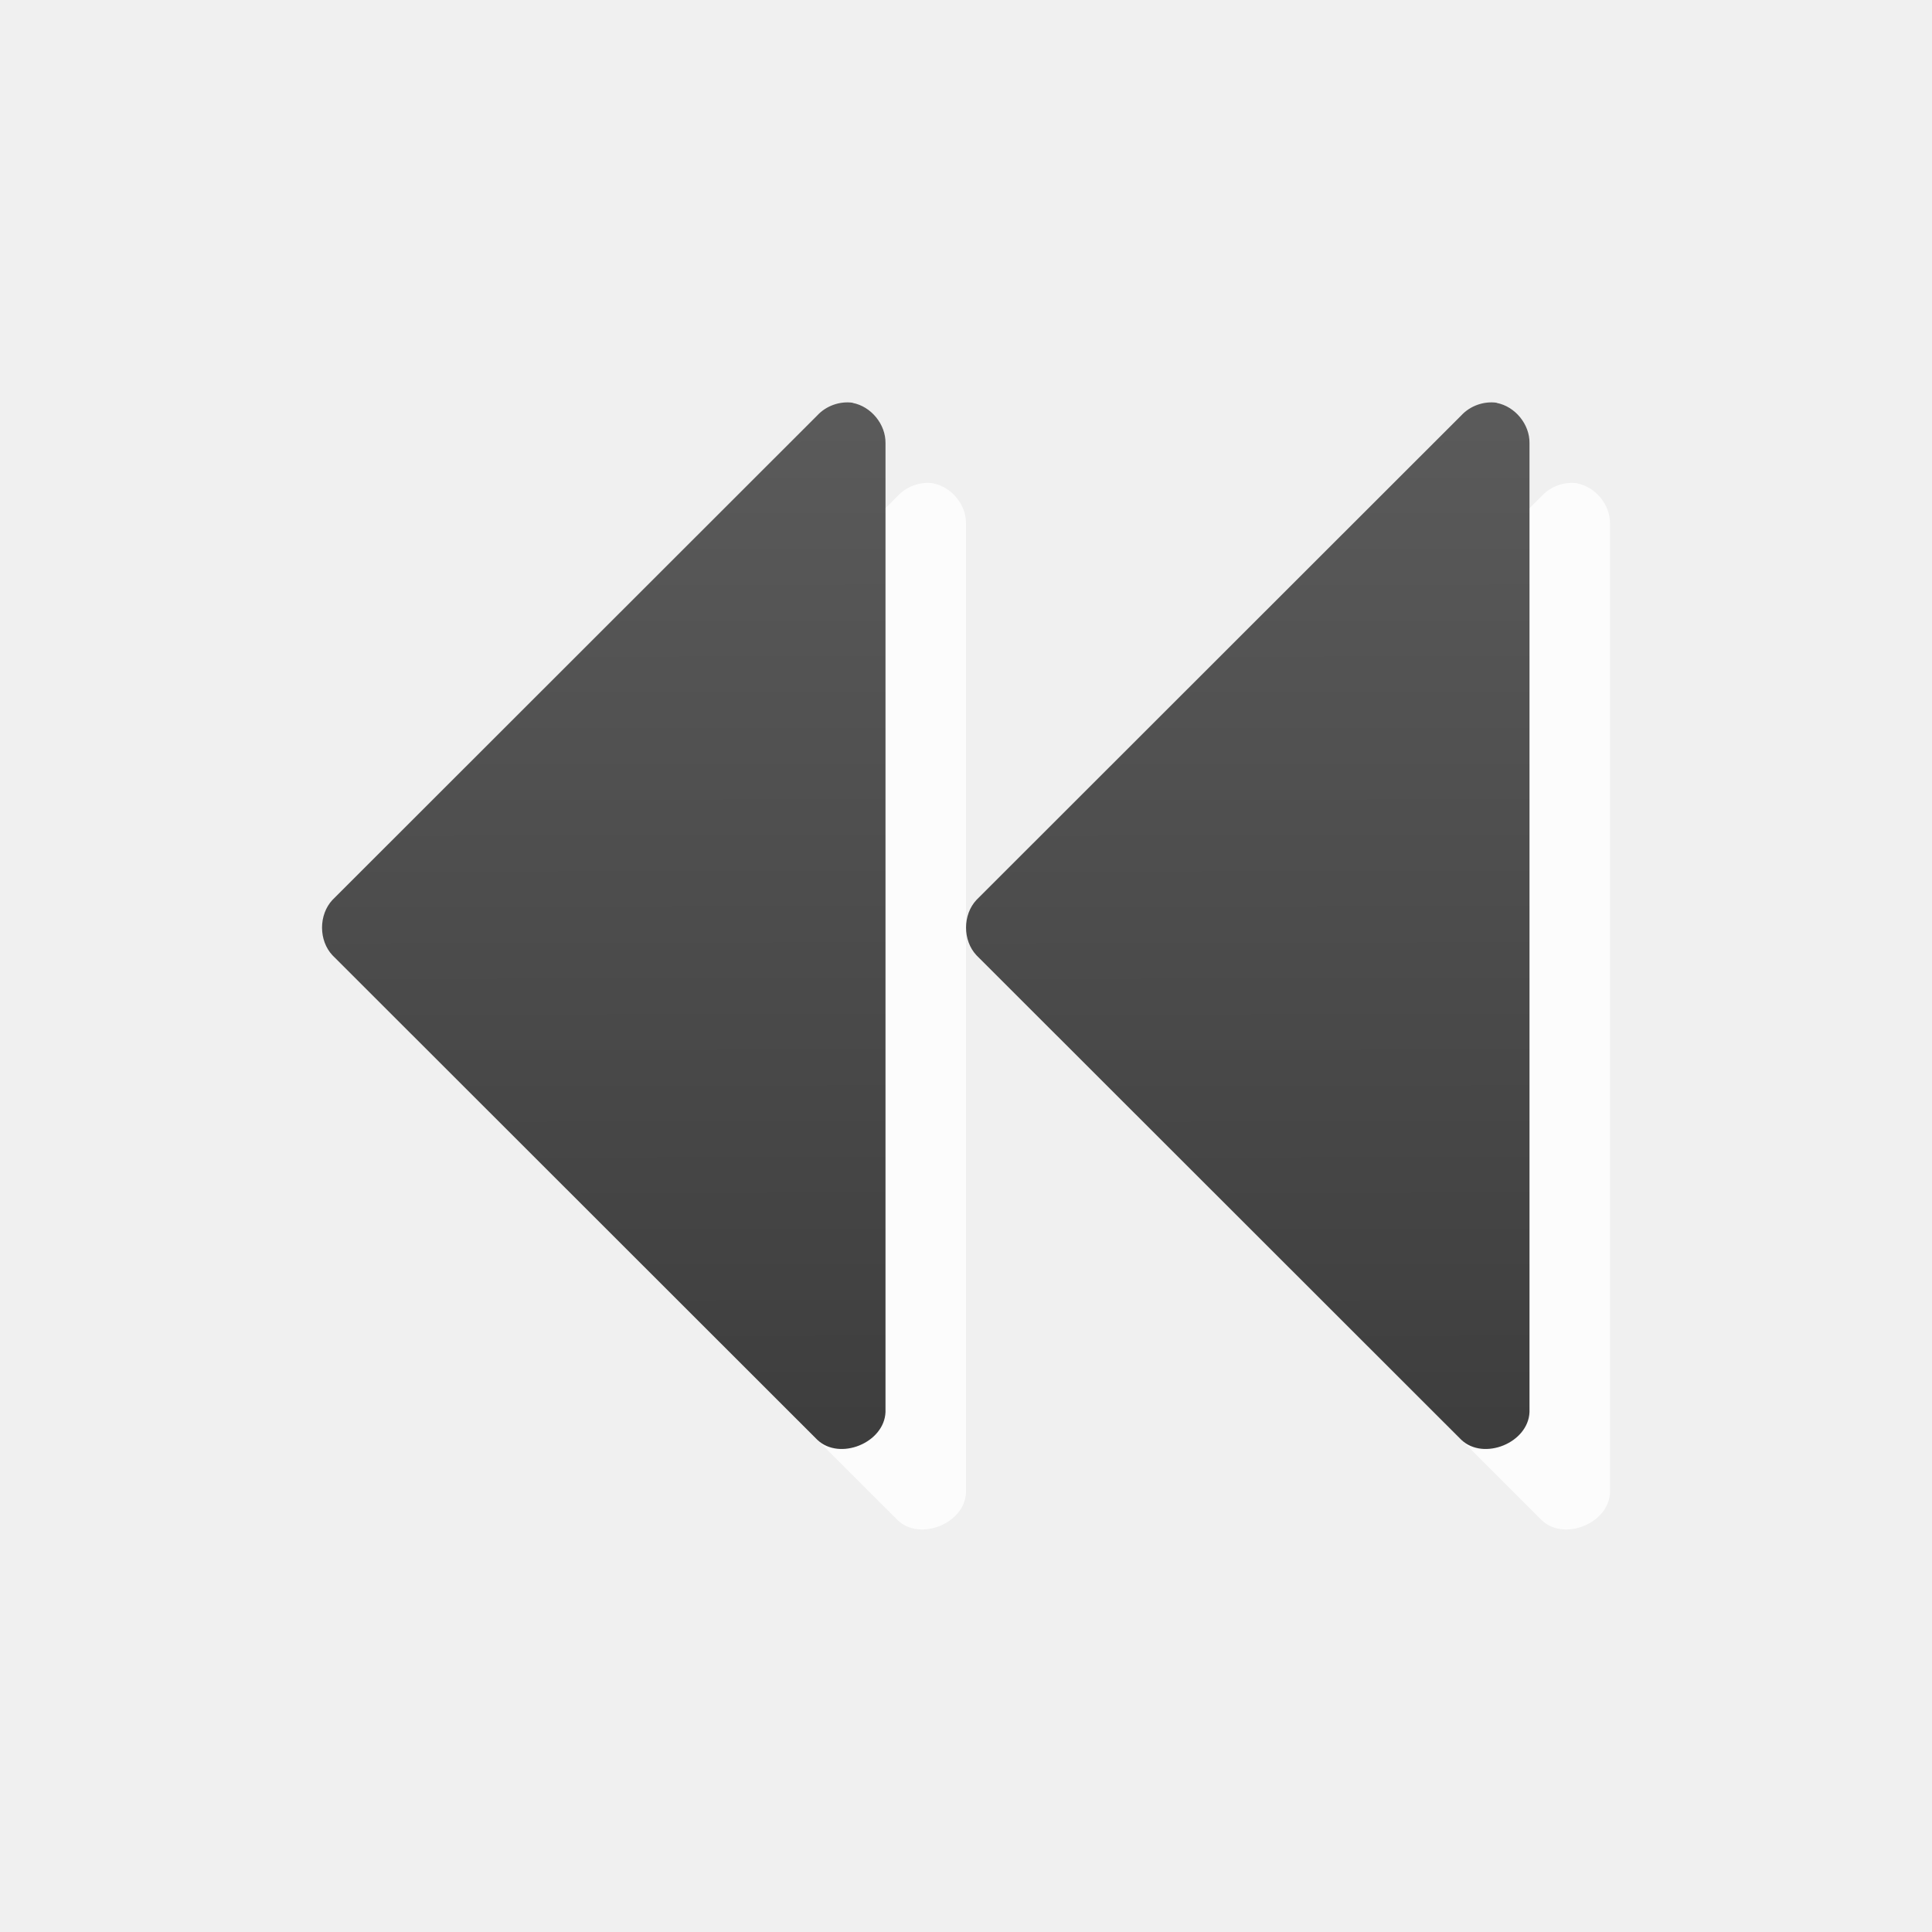
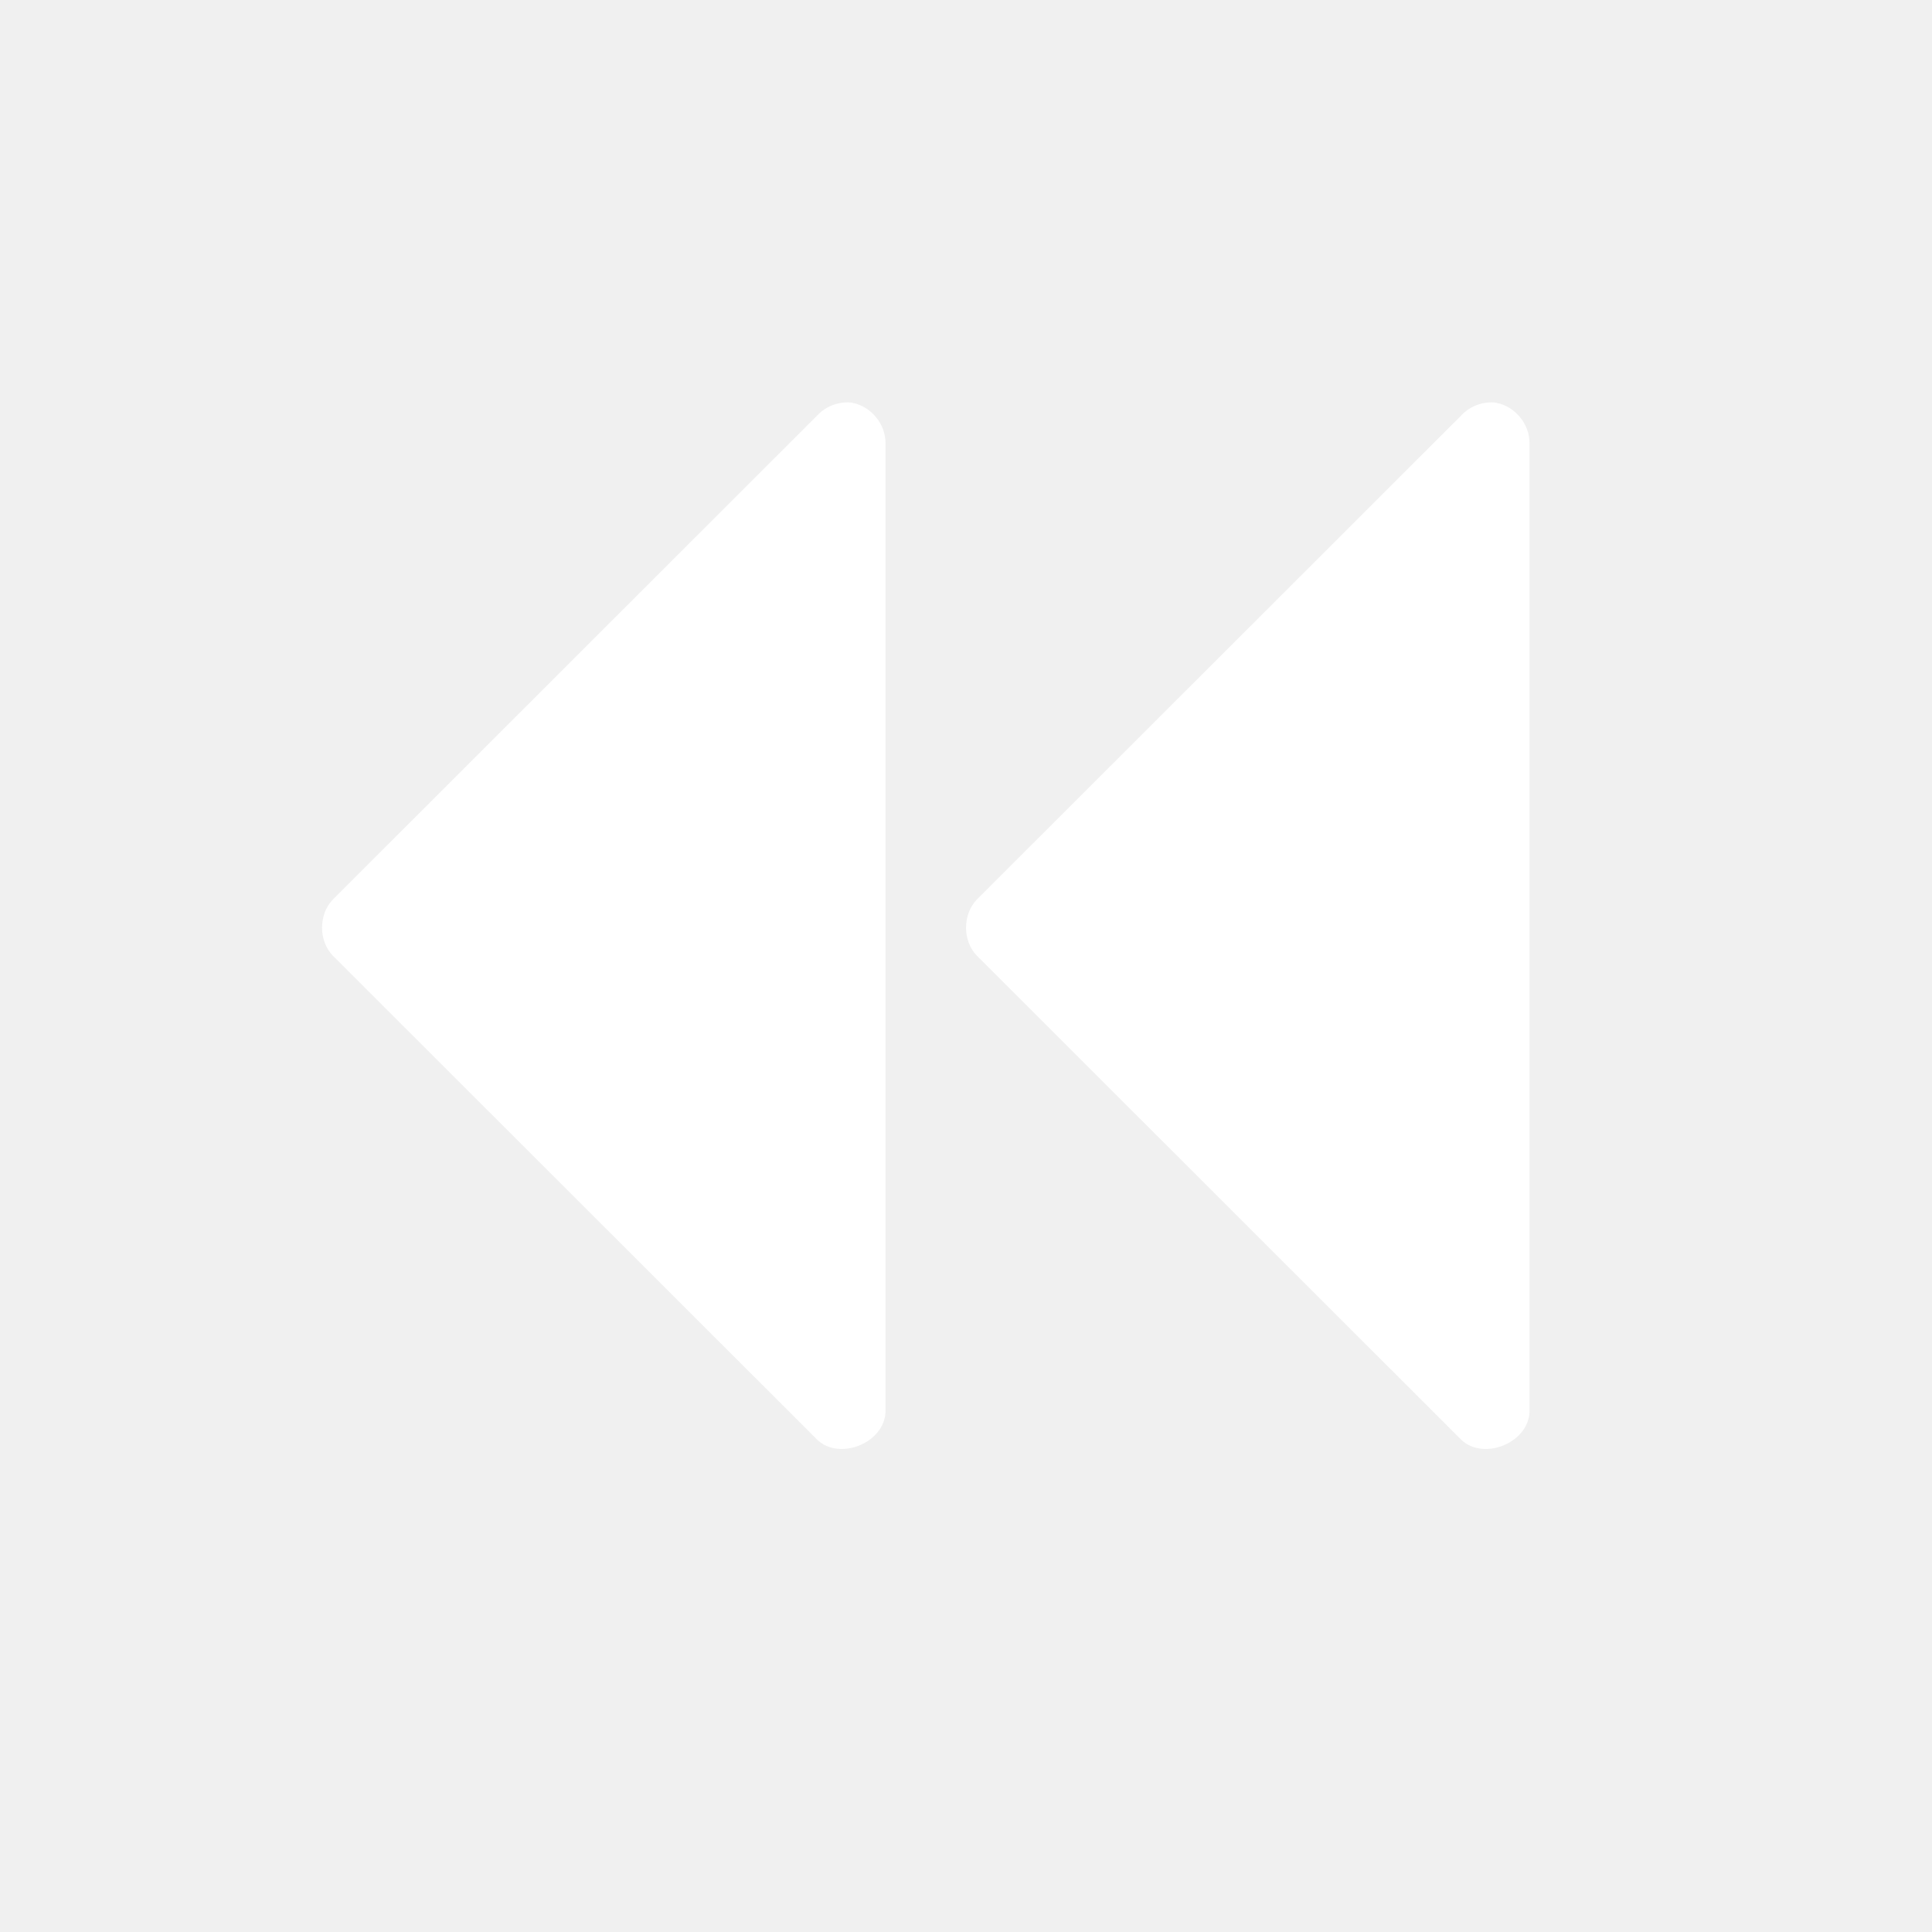
<svg xmlns="http://www.w3.org/2000/svg" xmlns:xlink="http://www.w3.org/1999/xlink" width="24" height="24" id="svg2985" version="1.1">
  <defs id="defs2987">
    <linearGradient id="linearGradient3764">
      <stop style="stop-color:#3b3b3b;stop-opacity:1;" offset="0" id="stop3766" />
      <stop style="stop-color:#5d5d5d;stop-opacity:1;" offset="1" id="stop3768" />
    </linearGradient>
    <linearGradient xlink:href="#linearGradient3764" id="linearGradient3770" x1="8.322" y1="10.987" x2="8.674" y2="-4.068" gradientUnits="userSpaceOnUse" />
    <linearGradient xlink:href="#linearGradient3764" id="linearGradient3778" x1="8.322" y1="10.987" x2="8.674" y2="-4.068" gradientUnits="userSpaceOnUse" />
    <linearGradient xlink:href="#linearGradient3764" id="linearGradient3782" gradientUnits="userSpaceOnUse" x1="8.322" y1="10.987" x2="8.674" y2="-4.068" gradientTransform="translate(0,-20)" />
    <linearGradient xlink:href="#linearGradient3764" id="linearGradient3784" gradientUnits="userSpaceOnUse" x1="8.322" y1="10.987" x2="8.674" y2="-4.068" gradientTransform="translate(0,-20)" />
    <linearGradient xlink:href="#linearGradient3764" id="linearGradient3790" gradientUnits="userSpaceOnUse" x1="8.322" y1="10.987" x2="8.352" y2="-4.068" gradientTransform="matrix(-1,0,0,1,26.97395,0)" />
-     <linearGradient xlink:href="#linearGradient3764" id="linearGradient3800" gradientUnits="userSpaceOnUse" gradientTransform="matrix(-1.003715,0,0,1.002919,19.02958,0.01341199)" x1="8.322" y1="10.987" x2="8.352" y2="-4.068" />
-     <linearGradient xlink:href="#linearGradient3764" id="linearGradient2999" gradientUnits="userSpaceOnUse" gradientTransform="matrix(-1.003715,0,0,1.002919,27.02958,0.01341199)" x1="8.322" y1="10.987" x2="8.352" y2="-4.068" />
  </defs>
  <g id="layer1" transform="translate(0,8)">
-     <path style="font-size:medium;font-style:normal;font-variant:normal;font-weight:normal;font-stretch:normal;text-indent:0;text-align:start;text-decoration:none;line-height:normal;letter-spacing:normal;word-spacing:normal;text-transform:none;direction:ltr;block-progression:tb;writing-mode:lr-tb;text-anchor:start;baseline-shift:baseline;color:#000000;fill:#ffffff;fill-opacity:0.795;fill-rule:nonzero;stroke:none;stroke-width:1;marker:none;visibility:visible;display:inline;overflow:visible;enable-background:accumulate;font-family:Sans;-inkscape-font-specification:Sans" d="m 11.592,-1.995 c 0.23,0.044 0.412,0.267 0.408,0.501 l 0,12.035 c -0.015,0.383 -0.569,0.608 -0.847,0.345 L 5.131,4.868 c -0.174,-0.184 -0.174,-0.505 0,-0.69 l 6.022,-6.018 c 0.11,-0.119 0.279,-0.179 0.439,-0.157 z" id="path3796" />
-     <path id="path3798" d="m 10.592,-2.995 c 0.23,0.044 0.412,0.267 0.408,0.501 l 0,12.035 c -0.015,0.383 -0.569,0.608 -0.847,0.345 L 4.131,3.868 c -0.174,-0.184 -0.174,-0.505 0,-0.69 l 6.022,-6.018 c 0.11,-0.119 0.279,-0.179 0.439,-0.157 z" style="font-size:medium;font-style:normal;font-variant:normal;font-weight:normal;font-stretch:normal;text-indent:0;text-align:start;text-decoration:none;line-height:normal;letter-spacing:normal;word-spacing:normal;text-transform:none;direction:ltr;block-progression:tb;writing-mode:lr-tb;text-anchor:start;baseline-shift:baseline;color:#000000;fill:url(#linearGradient3800);fill-opacity:1;fill-rule:nonzero;stroke:none;stroke-width:1;marker:none;visibility:visible;display:inline;overflow:visible;enable-background:accumulate;font-family:Sans;-inkscape-font-specification:Sans" />
-     <path id="path2995" d="m 19.592,-1.995 c 0.23,0.044 0.412,0.267 0.408,0.501 l 0,12.035 c -0.015,0.383 -0.569,0.608 -0.847,0.345 L 13.131,4.868 c -0.174,-0.184 -0.174,-0.505 0,-0.69 l 6.022,-6.018 c 0.11,-0.119 0.279,-0.179 0.439,-0.157 z" style="font-size:medium;font-style:normal;font-variant:normal;font-weight:normal;font-stretch:normal;text-indent:0;text-align:start;text-decoration:none;line-height:normal;letter-spacing:normal;word-spacing:normal;text-transform:none;direction:ltr;block-progression:tb;writing-mode:lr-tb;text-anchor:start;baseline-shift:baseline;color:#000000;fill:#ffffff;fill-opacity:0.795;fill-rule:nonzero;stroke:none;stroke-width:1;marker:none;visibility:visible;display:inline;overflow:visible;enable-background:accumulate;font-family:Sans;-inkscape-font-specification:Sans" />
-     <path style="font-size:medium;font-style:normal;font-variant:normal;font-weight:normal;font-stretch:normal;text-indent:0;text-align:start;text-decoration:none;line-height:normal;letter-spacing:normal;word-spacing:normal;text-transform:none;direction:ltr;block-progression:tb;writing-mode:lr-tb;text-anchor:start;baseline-shift:baseline;color:#000000;fill:url(#linearGradient2999);fill-opacity:1;fill-rule:nonzero;stroke:none;stroke-width:1;marker:none;visibility:visible;display:inline;overflow:visible;enable-background:accumulate;font-family:Sans;-inkscape-font-specification:Sans" d="m 18.592,-2.995 c 0.23,0.044 0.412,0.267 0.408,0.501 l 0,12.035 c -0.015,0.383 -0.569,0.608 -0.847,0.345 L 12.131,3.868 c -0.174,-0.184 -0.174,-0.505 0,-0.69 l 6.022,-6.018 c 0.11,-0.119 0.279,-0.179 0.439,-0.157 z" id="path2997" />
+     <path id="path3798" d="m 10.592,-2.995 c 0.23,0.044 0.412,0.267 0.408,0.501 l 0,12.035 c -0.015,0.383 -0.569,0.608 -0.847,0.345 L 4.131,3.868 c -0.174,-0.184 -0.174,-0.505 0,-0.69 l 6.022,-6.018 c 0.11,-0.119 0.279,-0.179 0.439,-0.157 z" style="font-size:medium;font-style:normal;font-variant:normal;font-weight:normal;font-stretch:normal;text-indent:0;text-align:start;text-decoration:none;line-height:normal;letter-spacing:normal;word-spacing:normal;text-transform:none;direction:ltr;block-progression:tb;writing-mode:lr-tb;text-anchor:start;baseline-shift:baseline;color:#000000;fill:#ffffff;fill-opacity:1;fill-rule:nonzero;stroke:none;stroke-width:1;marker:none;visibility:visible;display:inline;overflow:visible;enable-background:accumulate;font-family:Sans;-inkscape-font-specification:Sans" />
+     <path style="font-size:medium;font-style:normal;font-variant:normal;font-weight:normal;font-stretch:normal;text-indent:0;text-align:start;text-decoration:none;line-height:normal;letter-spacing:normal;word-spacing:normal;text-transform:none;direction:ltr;block-progression:tb;writing-mode:lr-tb;text-anchor:start;baseline-shift:baseline;color:#000000;fill:#ffffff;fill-opacity:1;fill-rule:nonzero;stroke:none;stroke-width:1;marker:none;visibility:visible;display:inline;overflow:visible;enable-background:accumulate;font-family:Sans;-inkscape-font-specification:Sans" d="m 18.592,-2.995 c 0.23,0.044 0.412,0.267 0.408,0.501 l 0,12.035 c -0.015,0.383 -0.569,0.608 -0.847,0.345 L 12.131,3.868 c -0.174,-0.184 -0.174,-0.505 0,-0.69 l 6.022,-6.018 c 0.11,-0.119 0.279,-0.179 0.439,-0.157 z" id="path2997" />
  </g>
</svg>
